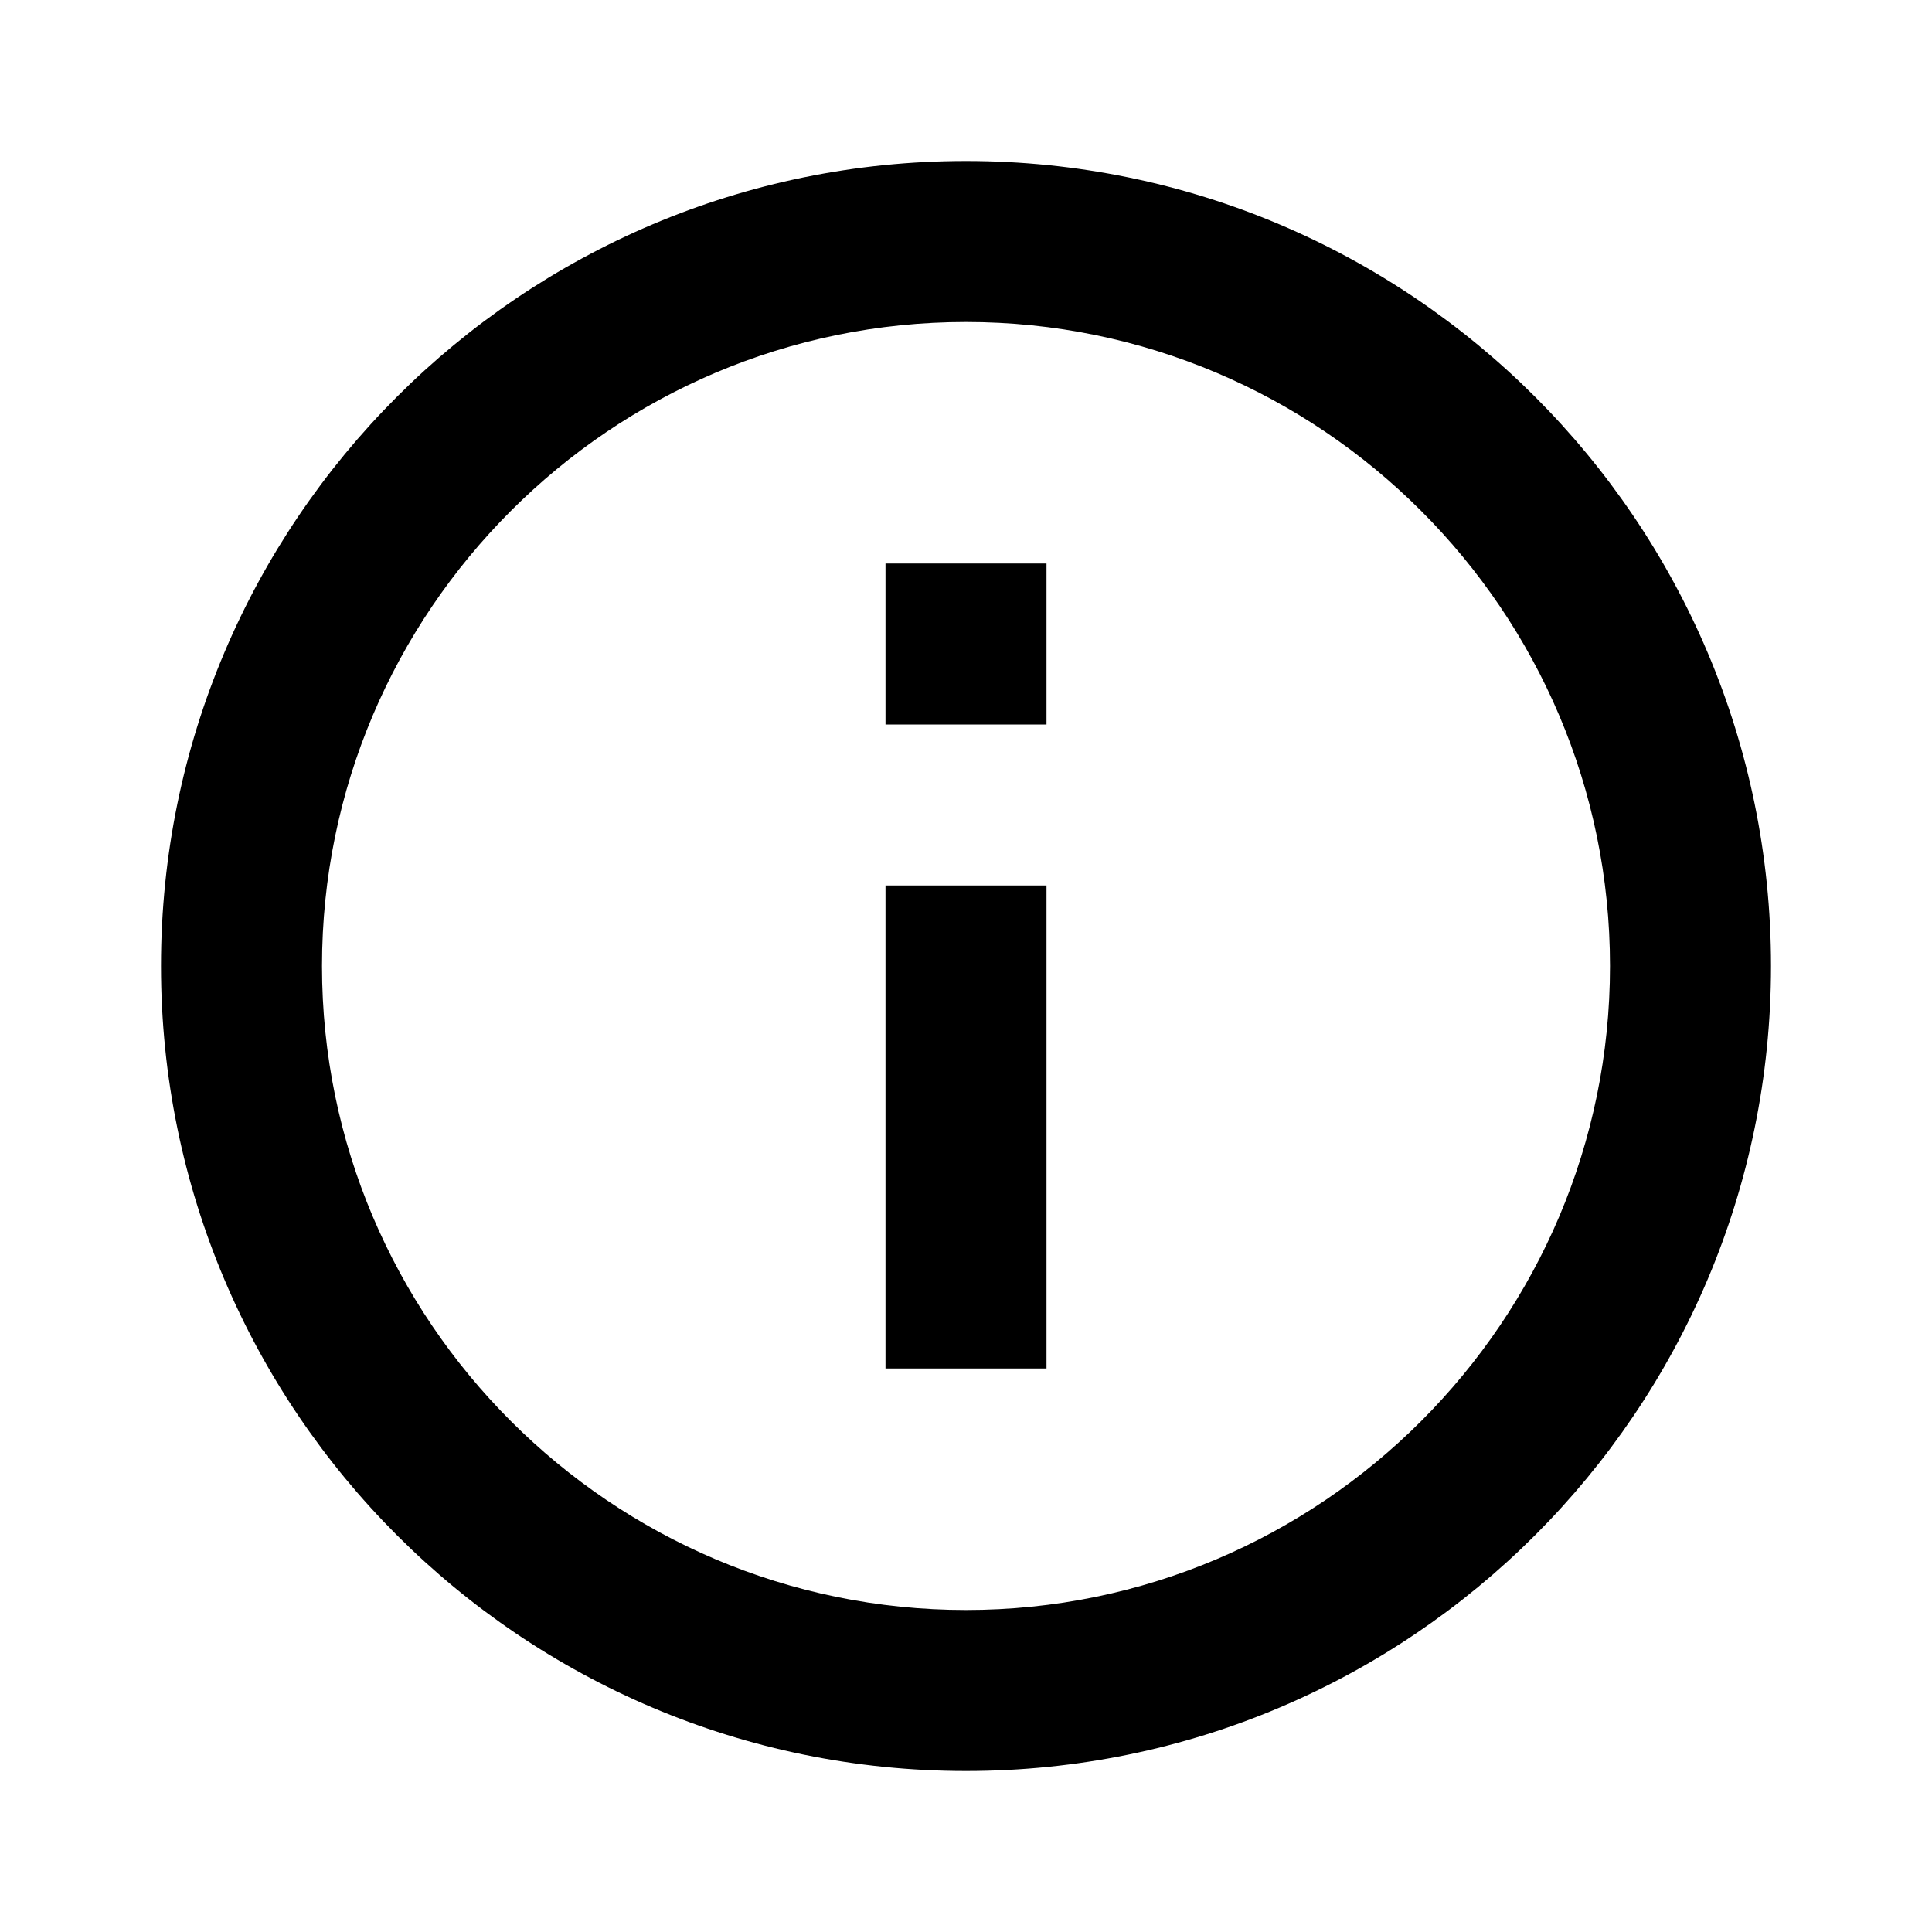
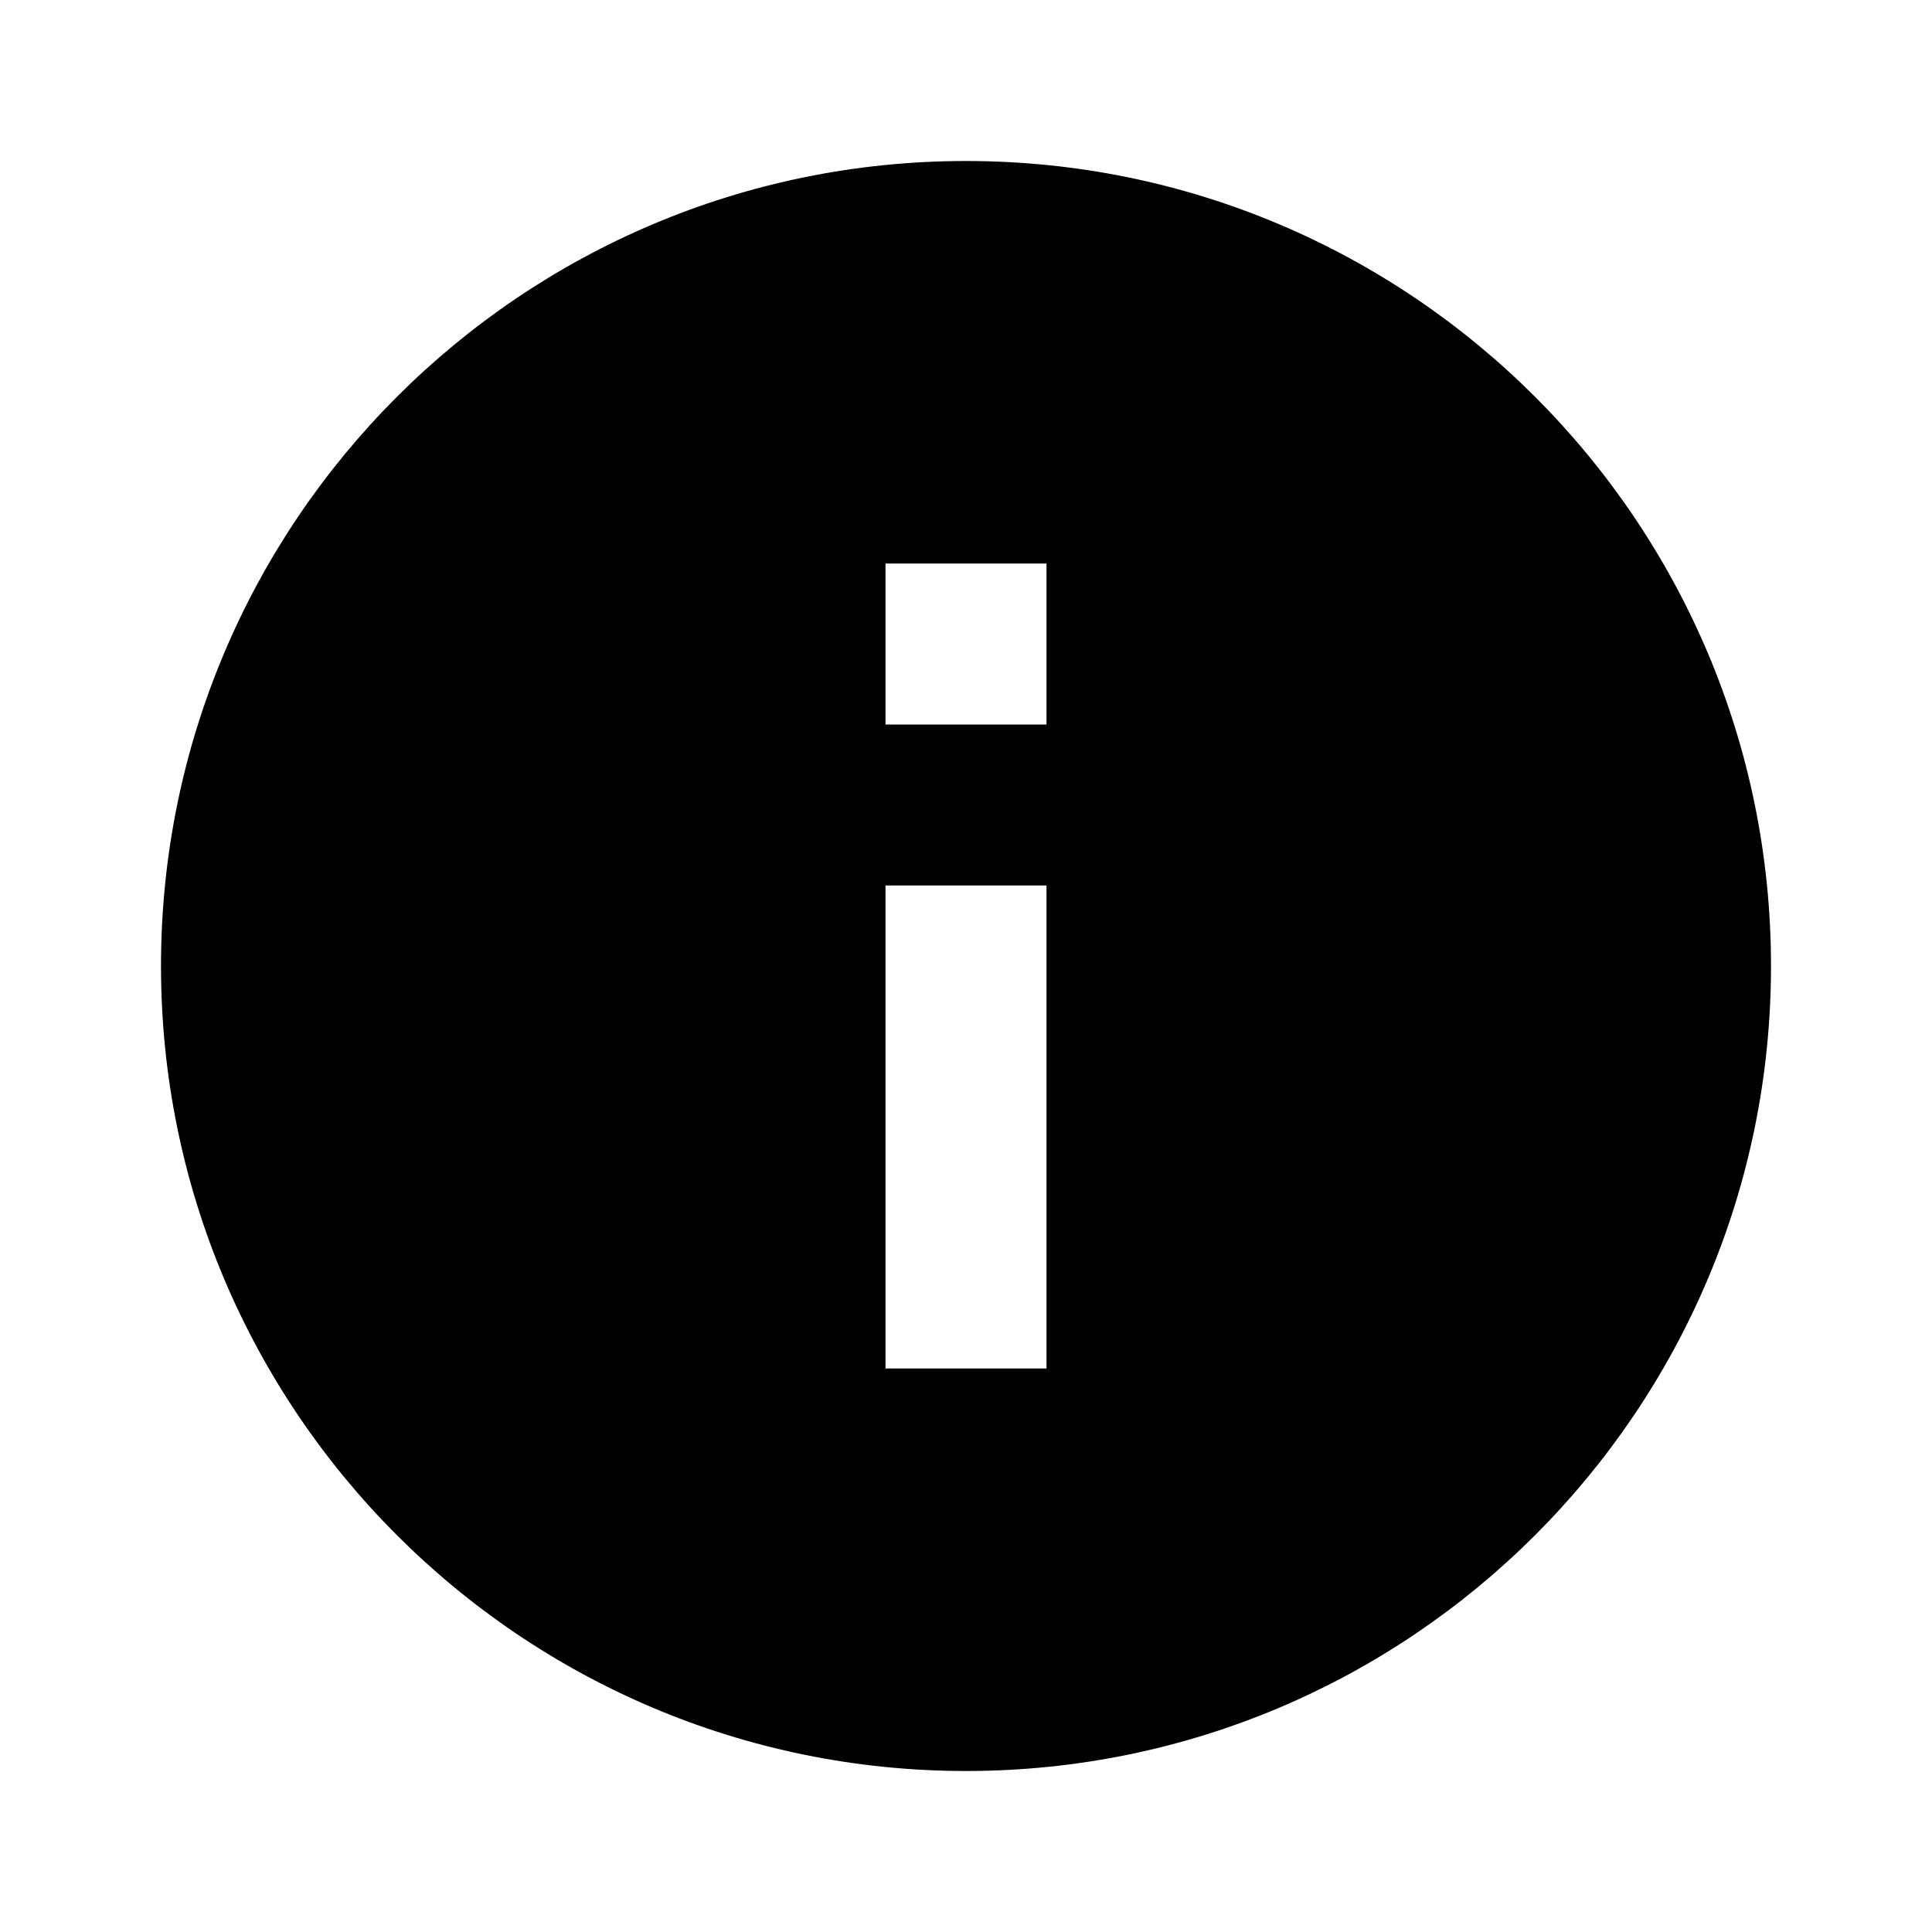
<svg xmlns="http://www.w3.org/2000/svg" height="18px" viewBox="0 0 24 24" width="18px" fill="#000000">
-   <path d="M0 0h24v24H0V0z" fill="none" />
-   <path d="M11 7h2v2h-2zm0 4h2v6h-2zm1-9C6.48 2 2 6.48 2 12s4.48 10 10 10 10-4.48 10-10S17.52 2 12 2zm0 18c-4.41 0-8-3.59-8-8s3.59-8 8-8 8 3.59 8 8-3.59 8-8 8z" />
+   <path d="M0 0h24v24H0z" fill="none" />
+   <path d="M12 2C6.48 2 2 6.48 2 12s4.48 10 10 10 10-4.48 10-10S17.52 2 12 2zm1 15h-2v-6h2v6zm0-8h-2V7h2v2z" />
</svg>
